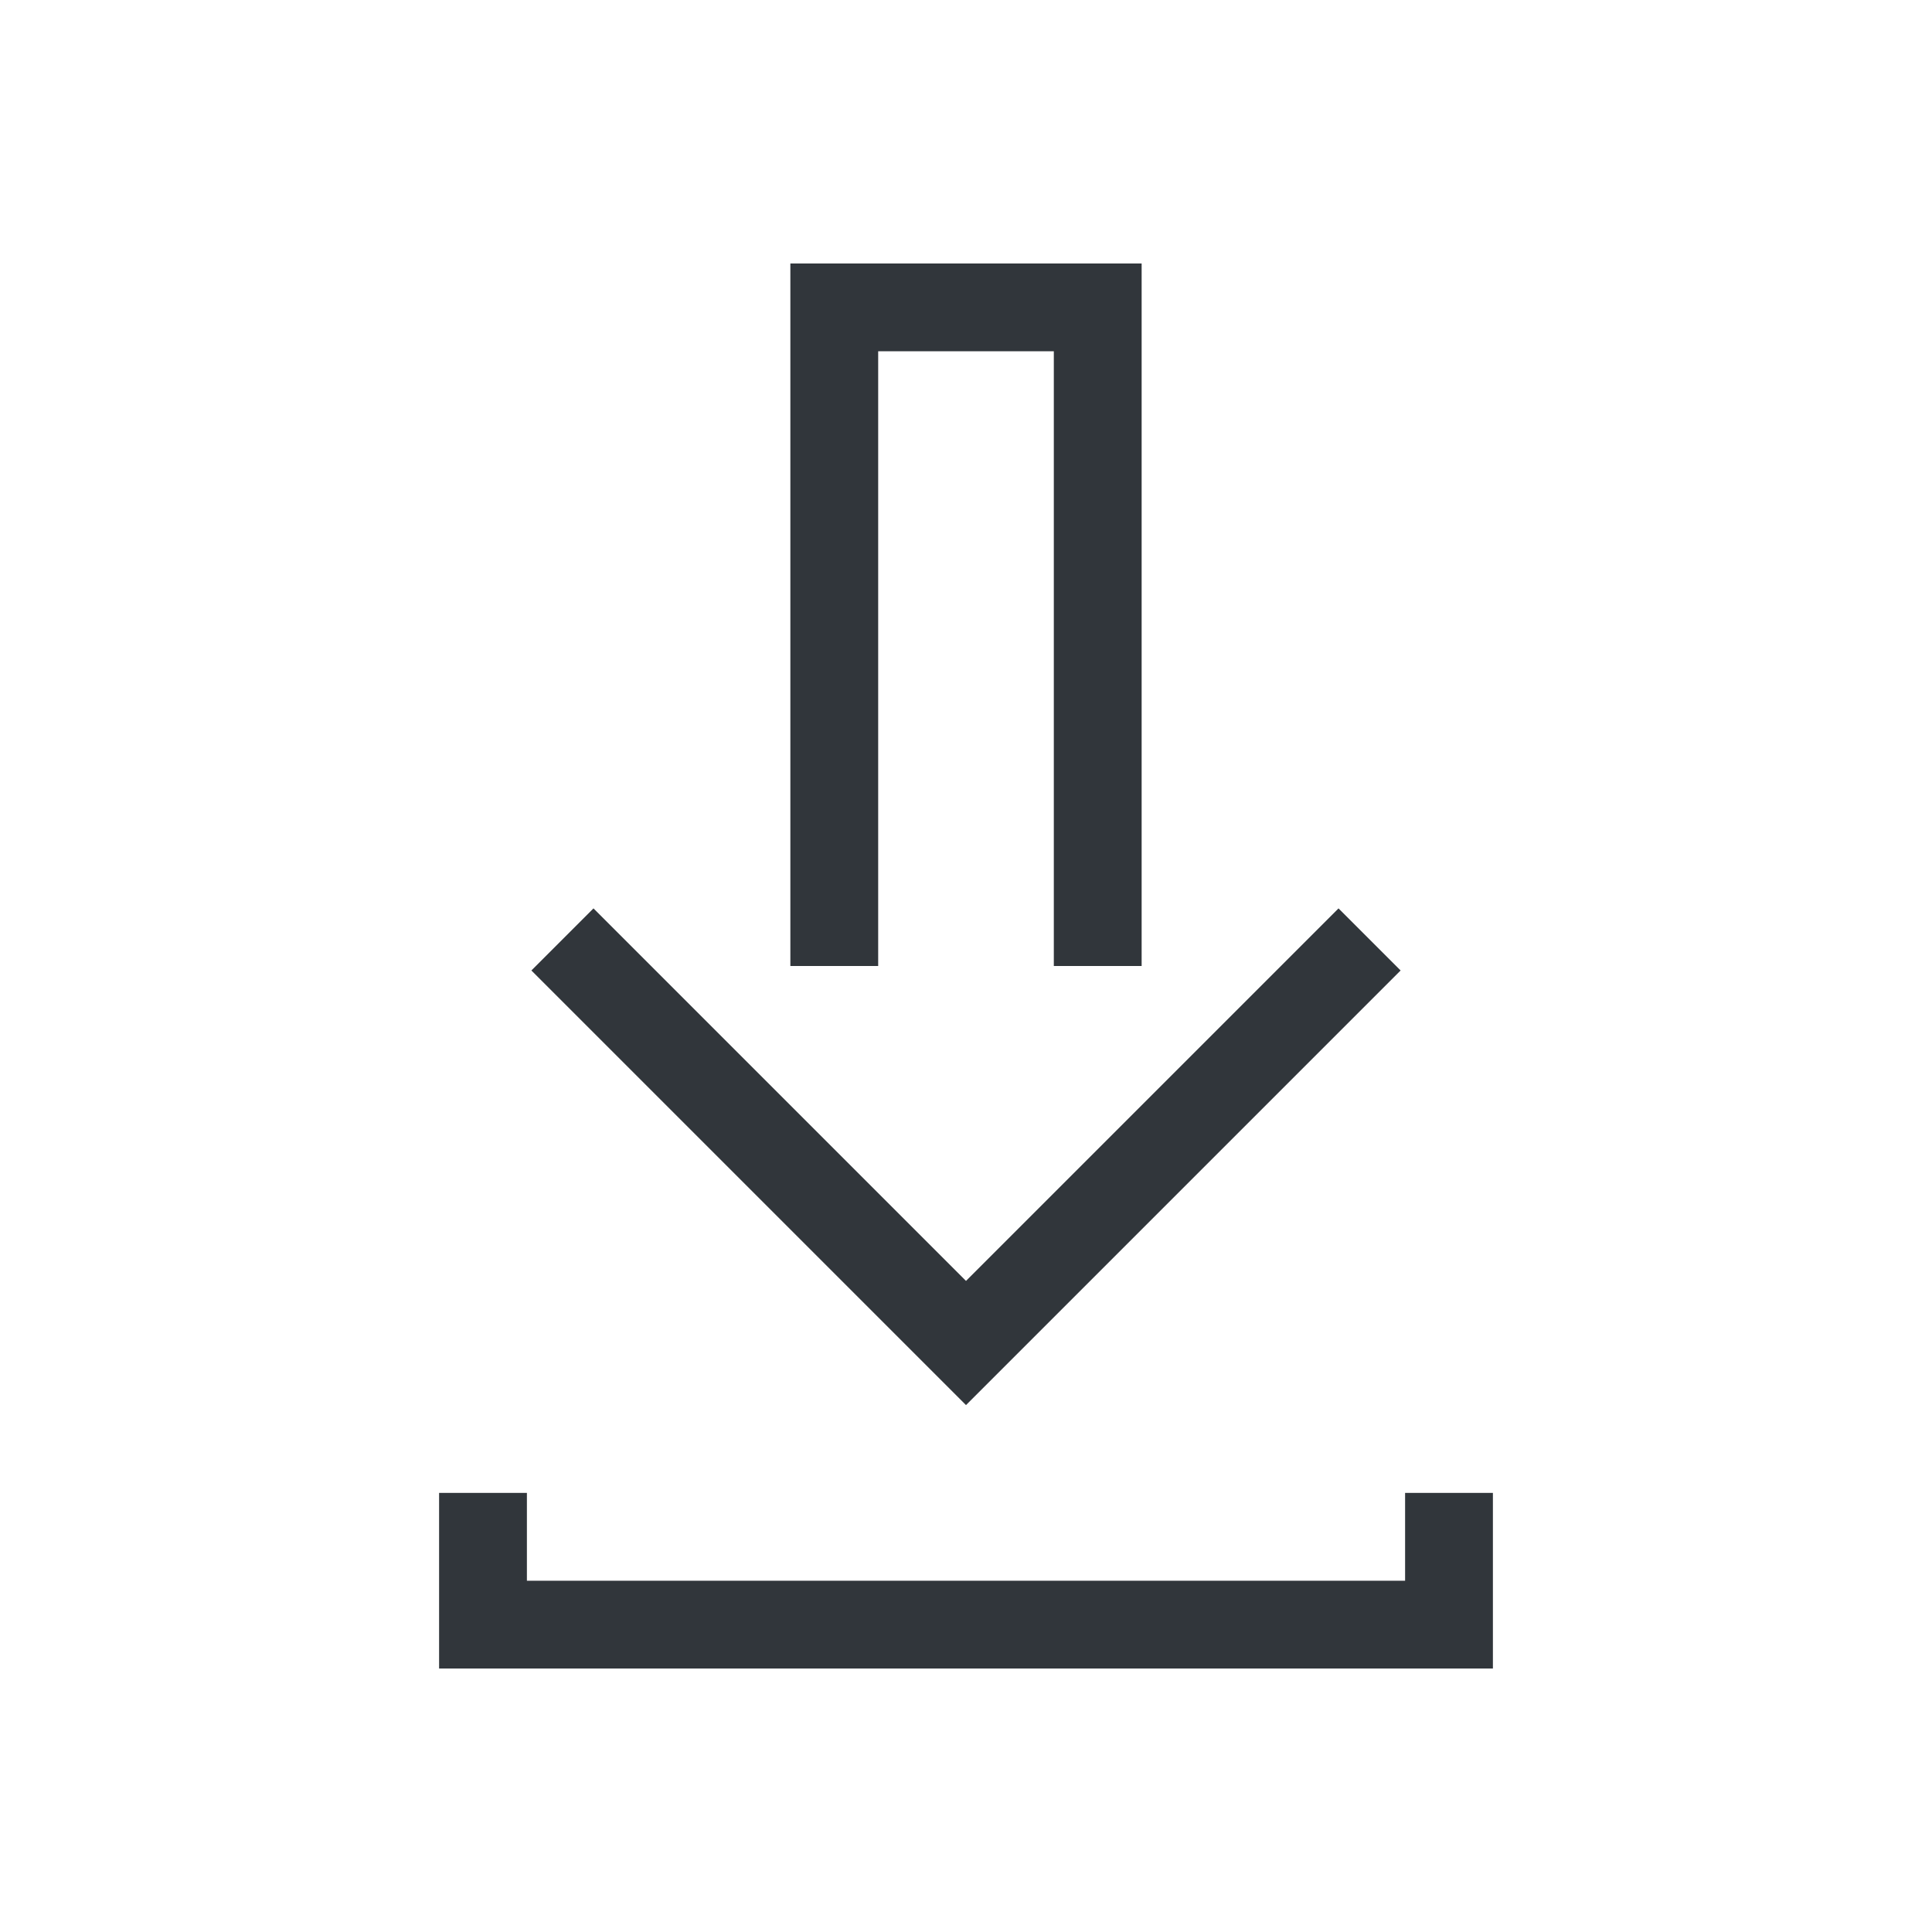
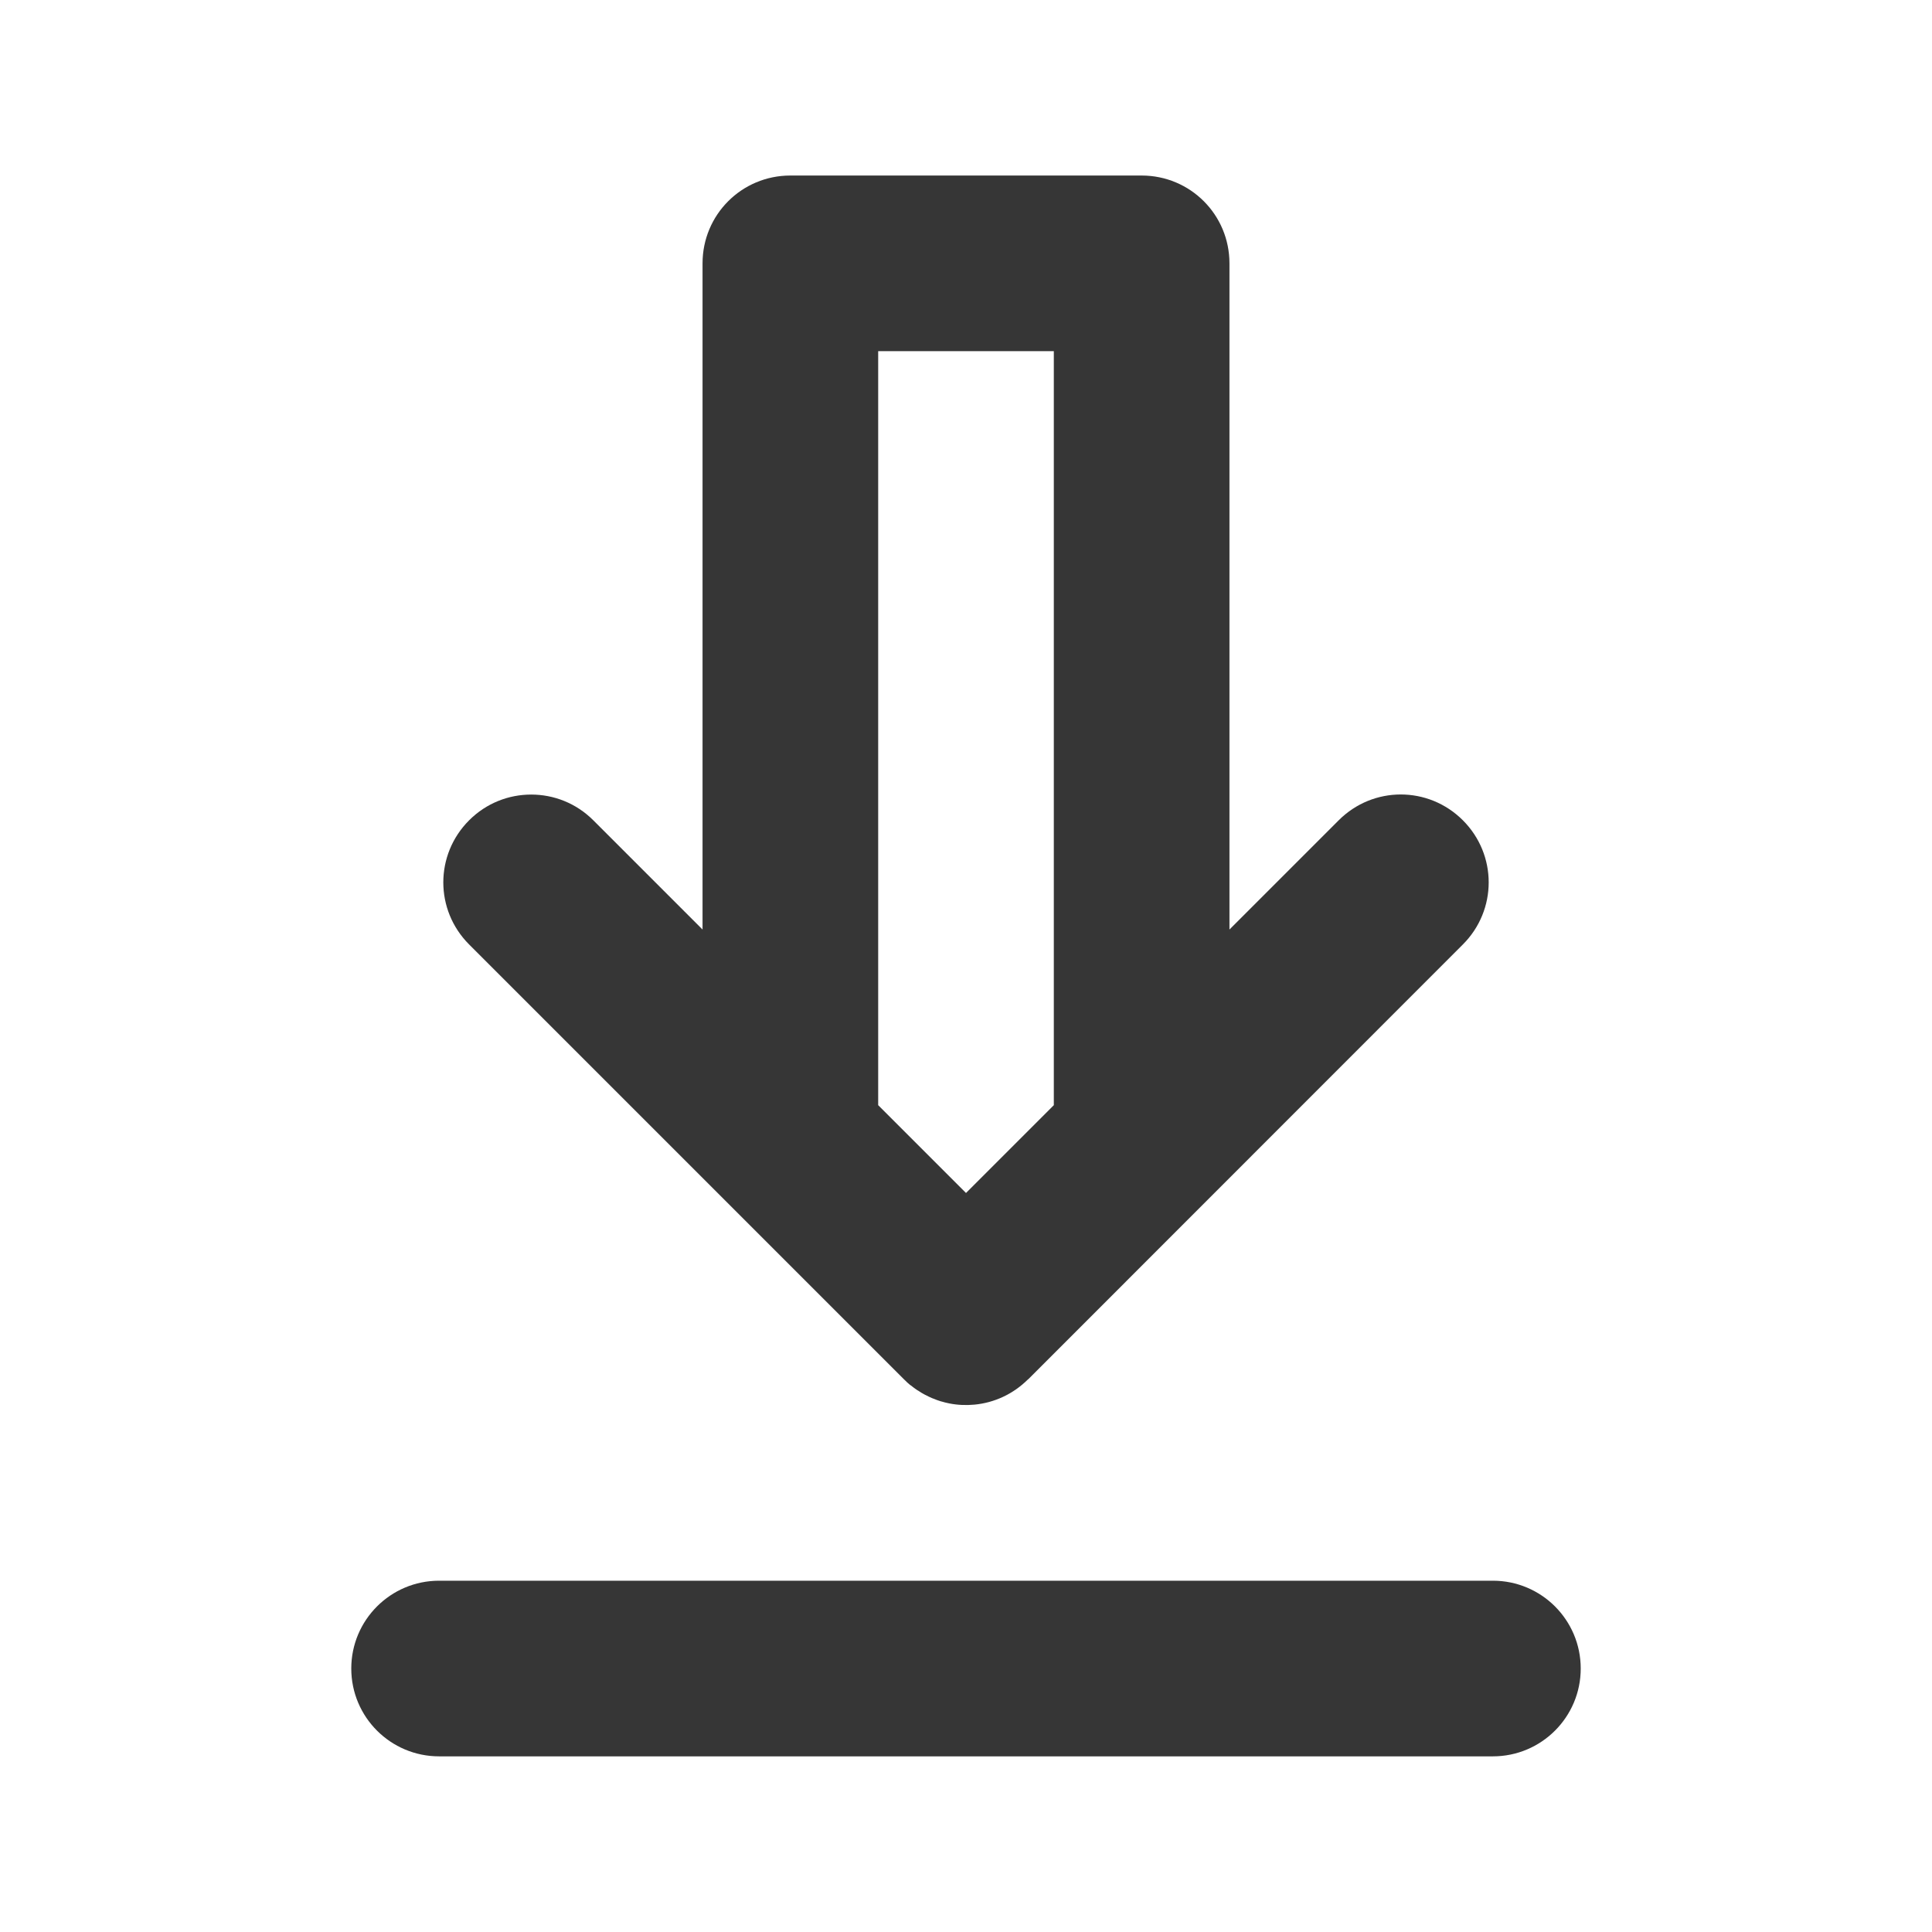
<svg xmlns="http://www.w3.org/2000/svg" width="22" height="22" id="svg3869" version="1.1" viewBox="0 0 22 22">
  <defs id="defs3871">
    <style type="text/css" id="current-color-scheme">
      .ColorScheme-Text {
-         color:#31363b;
+         color:#363636;
      }
      .ColorScheme-Background {
        color:#eff0f1;
      }
      .ColorScheme-Highlight {
        color:#3daee9;
      }
      .ColorScheme-ViewText {
        color:#31363b;
      }
      .ColorScheme-ViewBackground {
        color:#fcfcfc;
      }
      .ColorScheme-ViewHover {
        color:#93cee9;
      }
      .ColorScheme-ViewFocus{
        color:#3daee9;
      }
      .ColorScheme-ButtonText {
        color:#31363b;
      }
      .ColorScheme-ButtonBackground {
        color:#eff0f1;
      }
      .ColorScheme-ButtonHover {
        color:#93cee9;
      }
      .ColorScheme-ButtonFocus{
        color:#3daee9;
      }
      </style>
  </defs>
-   <g id="layer1" transform="translate(-326,-534.3622)">
-     <g id="kget">
-       <rect y="534.362" x="326" height="22" width="22" id="rect4148" style="opacity:1;fill:none;fill-opacity:1;stroke:none;stroke-width:0.1;stroke-linecap:square;stroke-linejoin:miter;stroke-miterlimit:4;stroke-dasharray:none;stroke-dashoffset:0;stroke-opacity:1" />
-       <path id="rect4170" transform="translate(326,534.3622)" d="m 9,3 0,1 0,4 0,1 0,2 1,0 0,-7 2,0 0,7 1,0 0,-2 0,-1 0,-4 0,-1 -4,0 z M 6.758,10.344 6.051,11.051 11,16 15.949,11.051 15.242,10.344 11,14.586 6.758,10.344 Z M 5,17 l 0,2 1,0 10,0 1,0 0,-2 -1,0 0,1 -10,0 0,-1 -1,0 z" style="opacity:1;fill:currentColor;fill-opacity:1;stroke:none;stroke-width:2.8;stroke-miterlimit:4;stroke-dasharray:none;stroke-opacity:0.55" class="ColorScheme-Text" />
-     </g>
+   <g id="22-22-kget" transform="translate(-326,-534.3622)">
+     <rect y="534.362" x="326" height="22" width="22" id="rect4148" style="opacity:1;fill:none;fill-opacity:1;stroke:none;stroke-width:0.1;stroke-linecap:square;stroke-linejoin:miter;stroke-miterlimit:4;stroke-dasharray:none;stroke-dashoffset:0;stroke-opacity:1" />
+     <rect id="rect1484" width="14" height="2" x="330" y="552.362" rx="1" ry="1" class="ColorScheme-Text" fill="currentColor" style="opacity:1" />
+     <path id="rect989" d="m 335,536.361 c -0.554,0 -1,0.446 -1,1 v 7.586 l -1.244,-1.244 c -0.196,-0.196 -0.451,-0.293 -0.707,-0.293 -0.256,0 -0.511,0.097 -0.707,0.293 -0.392,0.392 -0.392,1.022 0,1.414 l 4.951,4.951 c 0.025,0.025 0.048,0.047 0.074,0.068 0,0 0.002,0 0.002,0 0.026,0.021 0.053,0.041 0.08,0.059 0,0 0.002,0 0.002,0 0.027,0.018 0.055,0.036 0.084,0.051 0,0 0.002,0 0.002,0 0.029,0.015 0.056,0.029 0.086,0.041 0,0 0.002,0 0.002,0 0.029,0.012 0.059,0.024 0.09,0.033 0,0 0.002,0 0.002,0 0.03,0.009 0.061,0.017 0.092,0.023 0.095,0.019 0.191,0.023 0.287,0.014 0.223,-0.021 0.44,-0.118 0.611,-0.289 0,0 0.002,0 0.002,0 l 4.949,-4.951 c 0.392,-0.392 0.392,-1.022 0,-1.414 -0.392,-0.392 -1.022,-0.392 -1.414,0 L 340,544.947 v -7.586 c 0,-0.554 -0.446,-1 -1,-1 z m 1,2 h 2 v 8.586 l -1,1 -1,-1 z" class="ColorScheme-Text" fill="currentColor" />
+   </g>
+   <g id="kget">
+     <rect y="2.8096008e-05" x="27" height="32" width="32" id="rect1683" style="fill:none;fill-opacity:1;stroke:none;stroke-width:0.145;stroke-linecap:square;stroke-linejoin:miter;stroke-miterlimit:4;stroke-dasharray:none;stroke-dashoffset:0;stroke-opacity:1" />
+     <rect id="rect1687" width="20" height="2" x="33" y="26" rx="1" ry="1" class="ColorScheme-Text" fill="currentColor" style="opacity:1" />
+     <path id="rect1716" d="m 41,3.999 c -1.662,0 -3,1.338 -3,3 v 9.586 l -2.072,-2.072 c -0.392,-0.392 -1.022,-0.392 -1.414,0 -0.392,0.392 -0.392,1.022 0,1.414 l 7.777,7.779 c 0,0 0.002,0 0.002,0 0.024,0.024 0.048,0.047 0.074,0.068 0,0 0.002,0 0.002,0 0.026,0.021 0.053,0.041 0.08,0.059 0,0 0.002,0 0.002,0 0.027,0.018 0.055,0.036 0.084,0.051 0,0 0.002,0 0.002,0 0.029,0.015 0.056,0.029 0.086,0.041 0,0 0.002,0 0.002,0 0.03,0.012 0.06,0.024 0.09,0.033 0,0 0.002,0 0.002,0 0.03,0.009 0.061,0.017 0.092,0.023 0,0 0.002,0 0.002,0 0.094,0.018 0.19,0.023 0.285,0.014 0.032,-0.003 0.064,-0.008 0.096,-0.014 0.031,-0.006 0.063,-0.014 0.094,-0.023 0.03,-0.009 0.062,-0.021 0.092,-0.033 0.03,-0.012 0.059,-0.026 0.088,-0.041 0.029,-0.015 0.059,-0.033 0.086,-0.051 0.027,-0.018 0.056,-0.038 0.082,-0.059 0.026,-0.021 0.05,-0.044 0.074,-0.068 0,0 0.002,0 0.002,0 l 7.777,-7.779 c 0.392,-0.392 0.392,-1.022 0,-1.414 -0.392,-0.392 -1.022,-0.392 -1.414,0 L 48,16.585 V 6.999 c 0,-1.662 -1.338,-3 -3,-3 z m 0,2 h 4 c 0.554,0 1,0.446 1,1 V 18.583 l -3,3 -3,-3 V 6.999 c 0,-0.554 0.446,-1 1,-1 z" class="ColorScheme-Text" fill="currentColor" />
  </g>
</svg>
